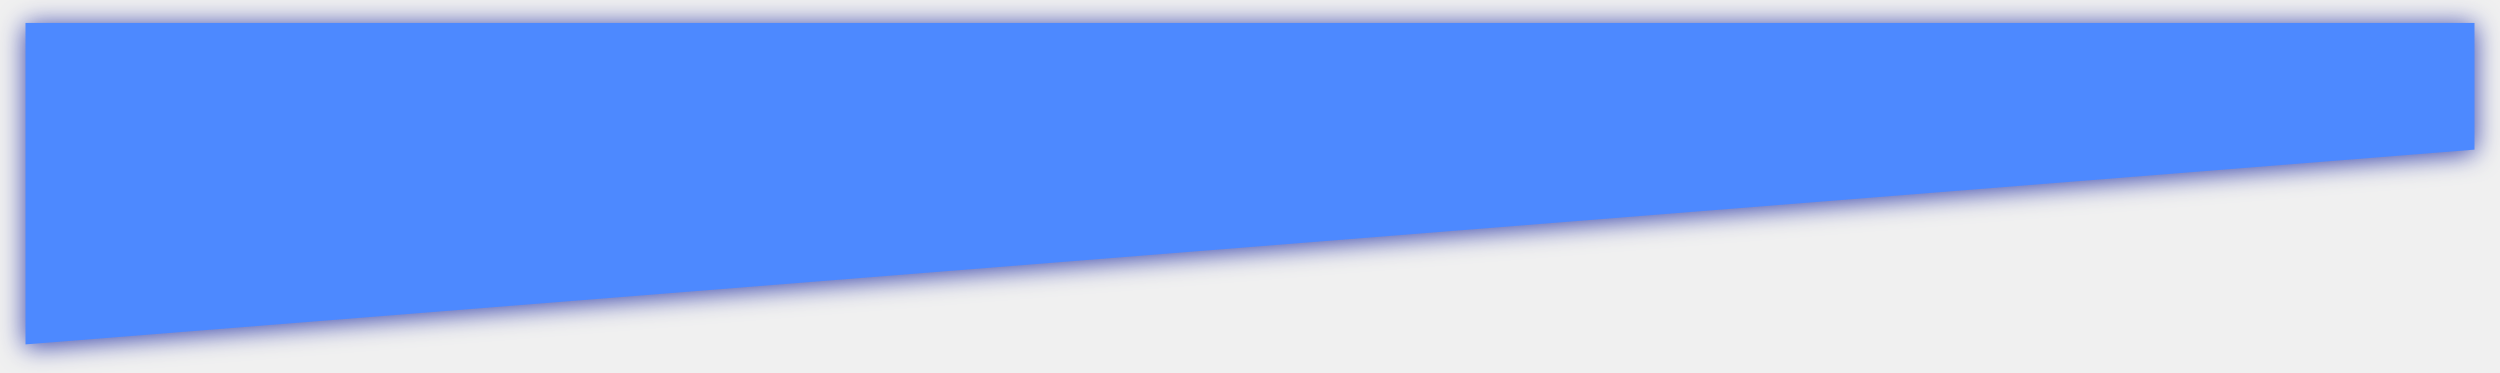
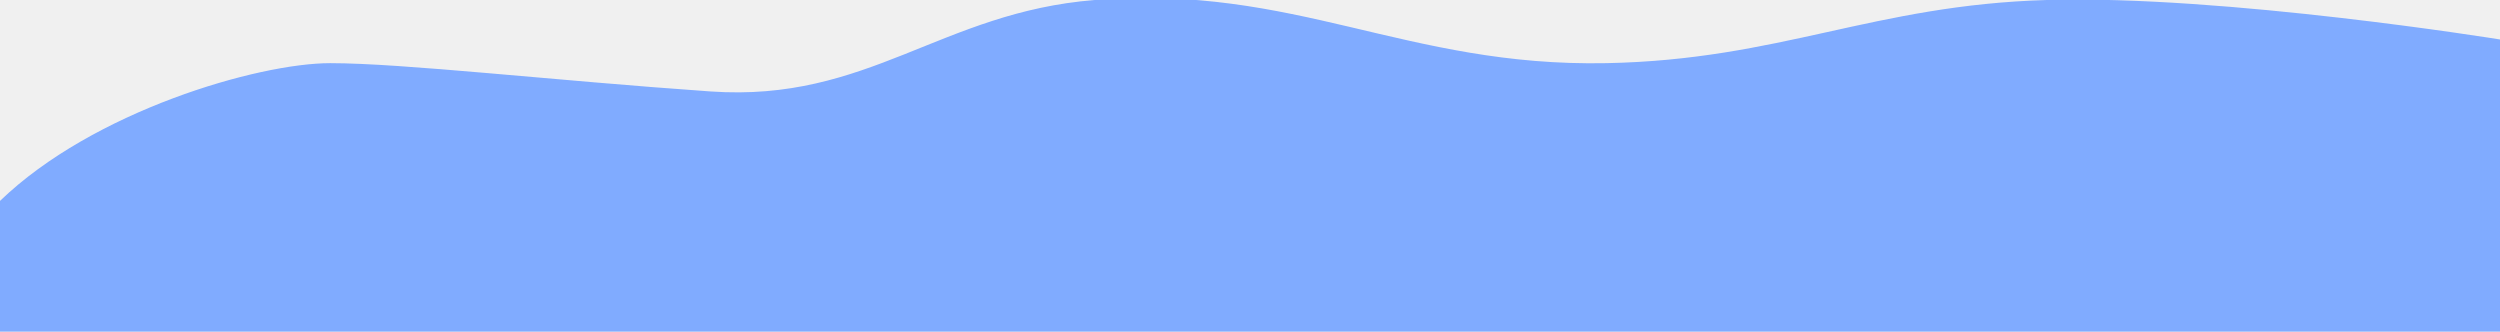
- <svg xmlns="http://www.w3.org/2000/svg" width="1960" height="292" viewBox="0 0 1960 292" fill="none">
-   <g filter="url(#filter0_d)">
-     <path d="M1940 117.308V18H20V270L1940 117.308Z" fill="#4d89ff" />
+ <svg xmlns="http://www.w3.org/2000/svg" width="1900" height="252" viewBox="0 0 1900 252" fill="none">
+   <g clip-path="url(#clip0)">
+     <path d="M0 152.692V252H1900V30C1900 30 1690.49 -3.937 1555.5 0C1423.59 3.847 1352.94 45.394 1221 48C1067.96 51.023 984.585 -12.13 832 0C715.15 9.29 659.872 77.857 540 69.5C420.128 61.143 306 48 251 48C196 48 70.691 84.434 0 152.692Z" fill="#80ABFF" />
  </g>
  <defs>
-     <filter id="filter0_d" x="0" y="0" width="1960" height="292" filterUnits="userSpaceOnUse" color-interpolation-filters="sRGB">
-       <feFlood flood-opacity="0" result="BackgroundImageFix" />
-       <feColorMatrix in="SourceAlpha" type="matrix" values="0 0 0 0 0 0 0 0 0 0 0 0 0 0 0 0 0 0 127 0" />
-       <feOffset dy="2" />
-       <feGaussianBlur stdDeviation="10" />
-       <feColorMatrix type="matrix" values="0 0 0 0 0.224 0 0 0 0 0.271 0 0 0 0 0.675 0 0 0 1 0" />
-       <feBlend mode="normal" in2="BackgroundImageFix" result="effect1_dropShadow" />
-       <feBlend mode="normal" in="SourceGraphic" in2="effect1_dropShadow" result="shape" />
-     </filter>
+     <clipPath id="clip0">
+       <rect width="1900" height="252" fill="white" />
+     </clipPath>
  </defs>
</svg>
